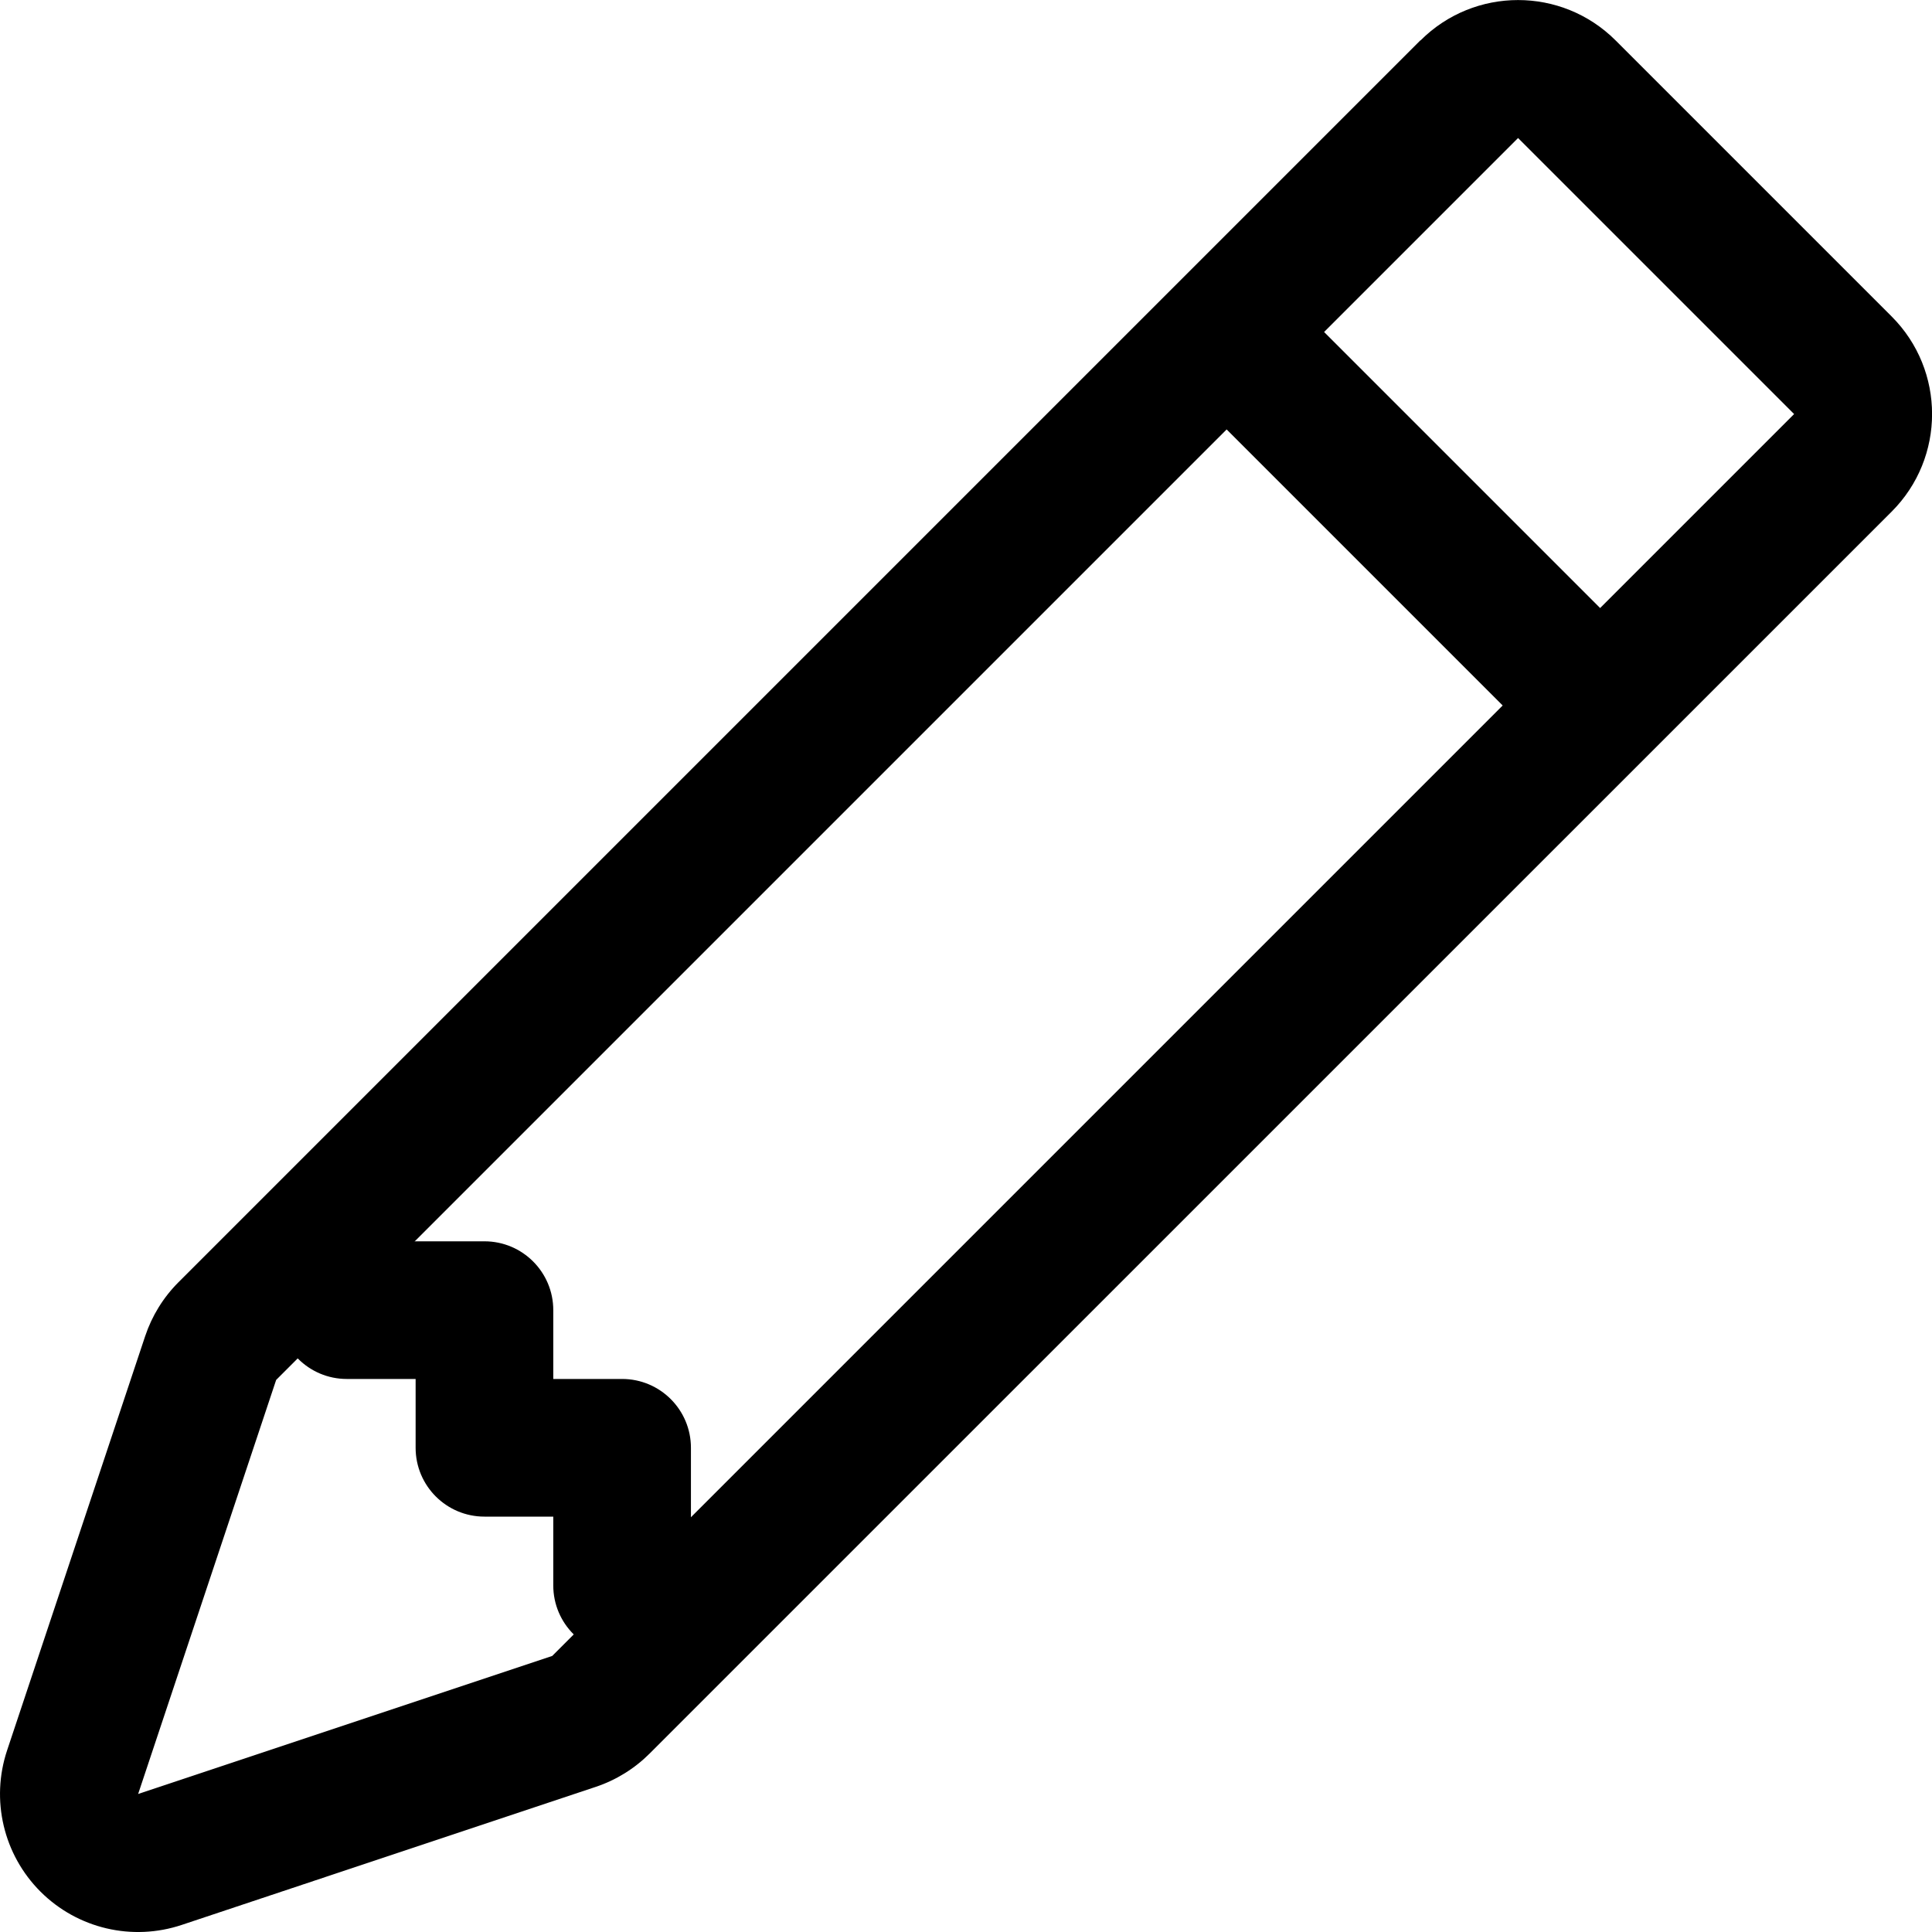
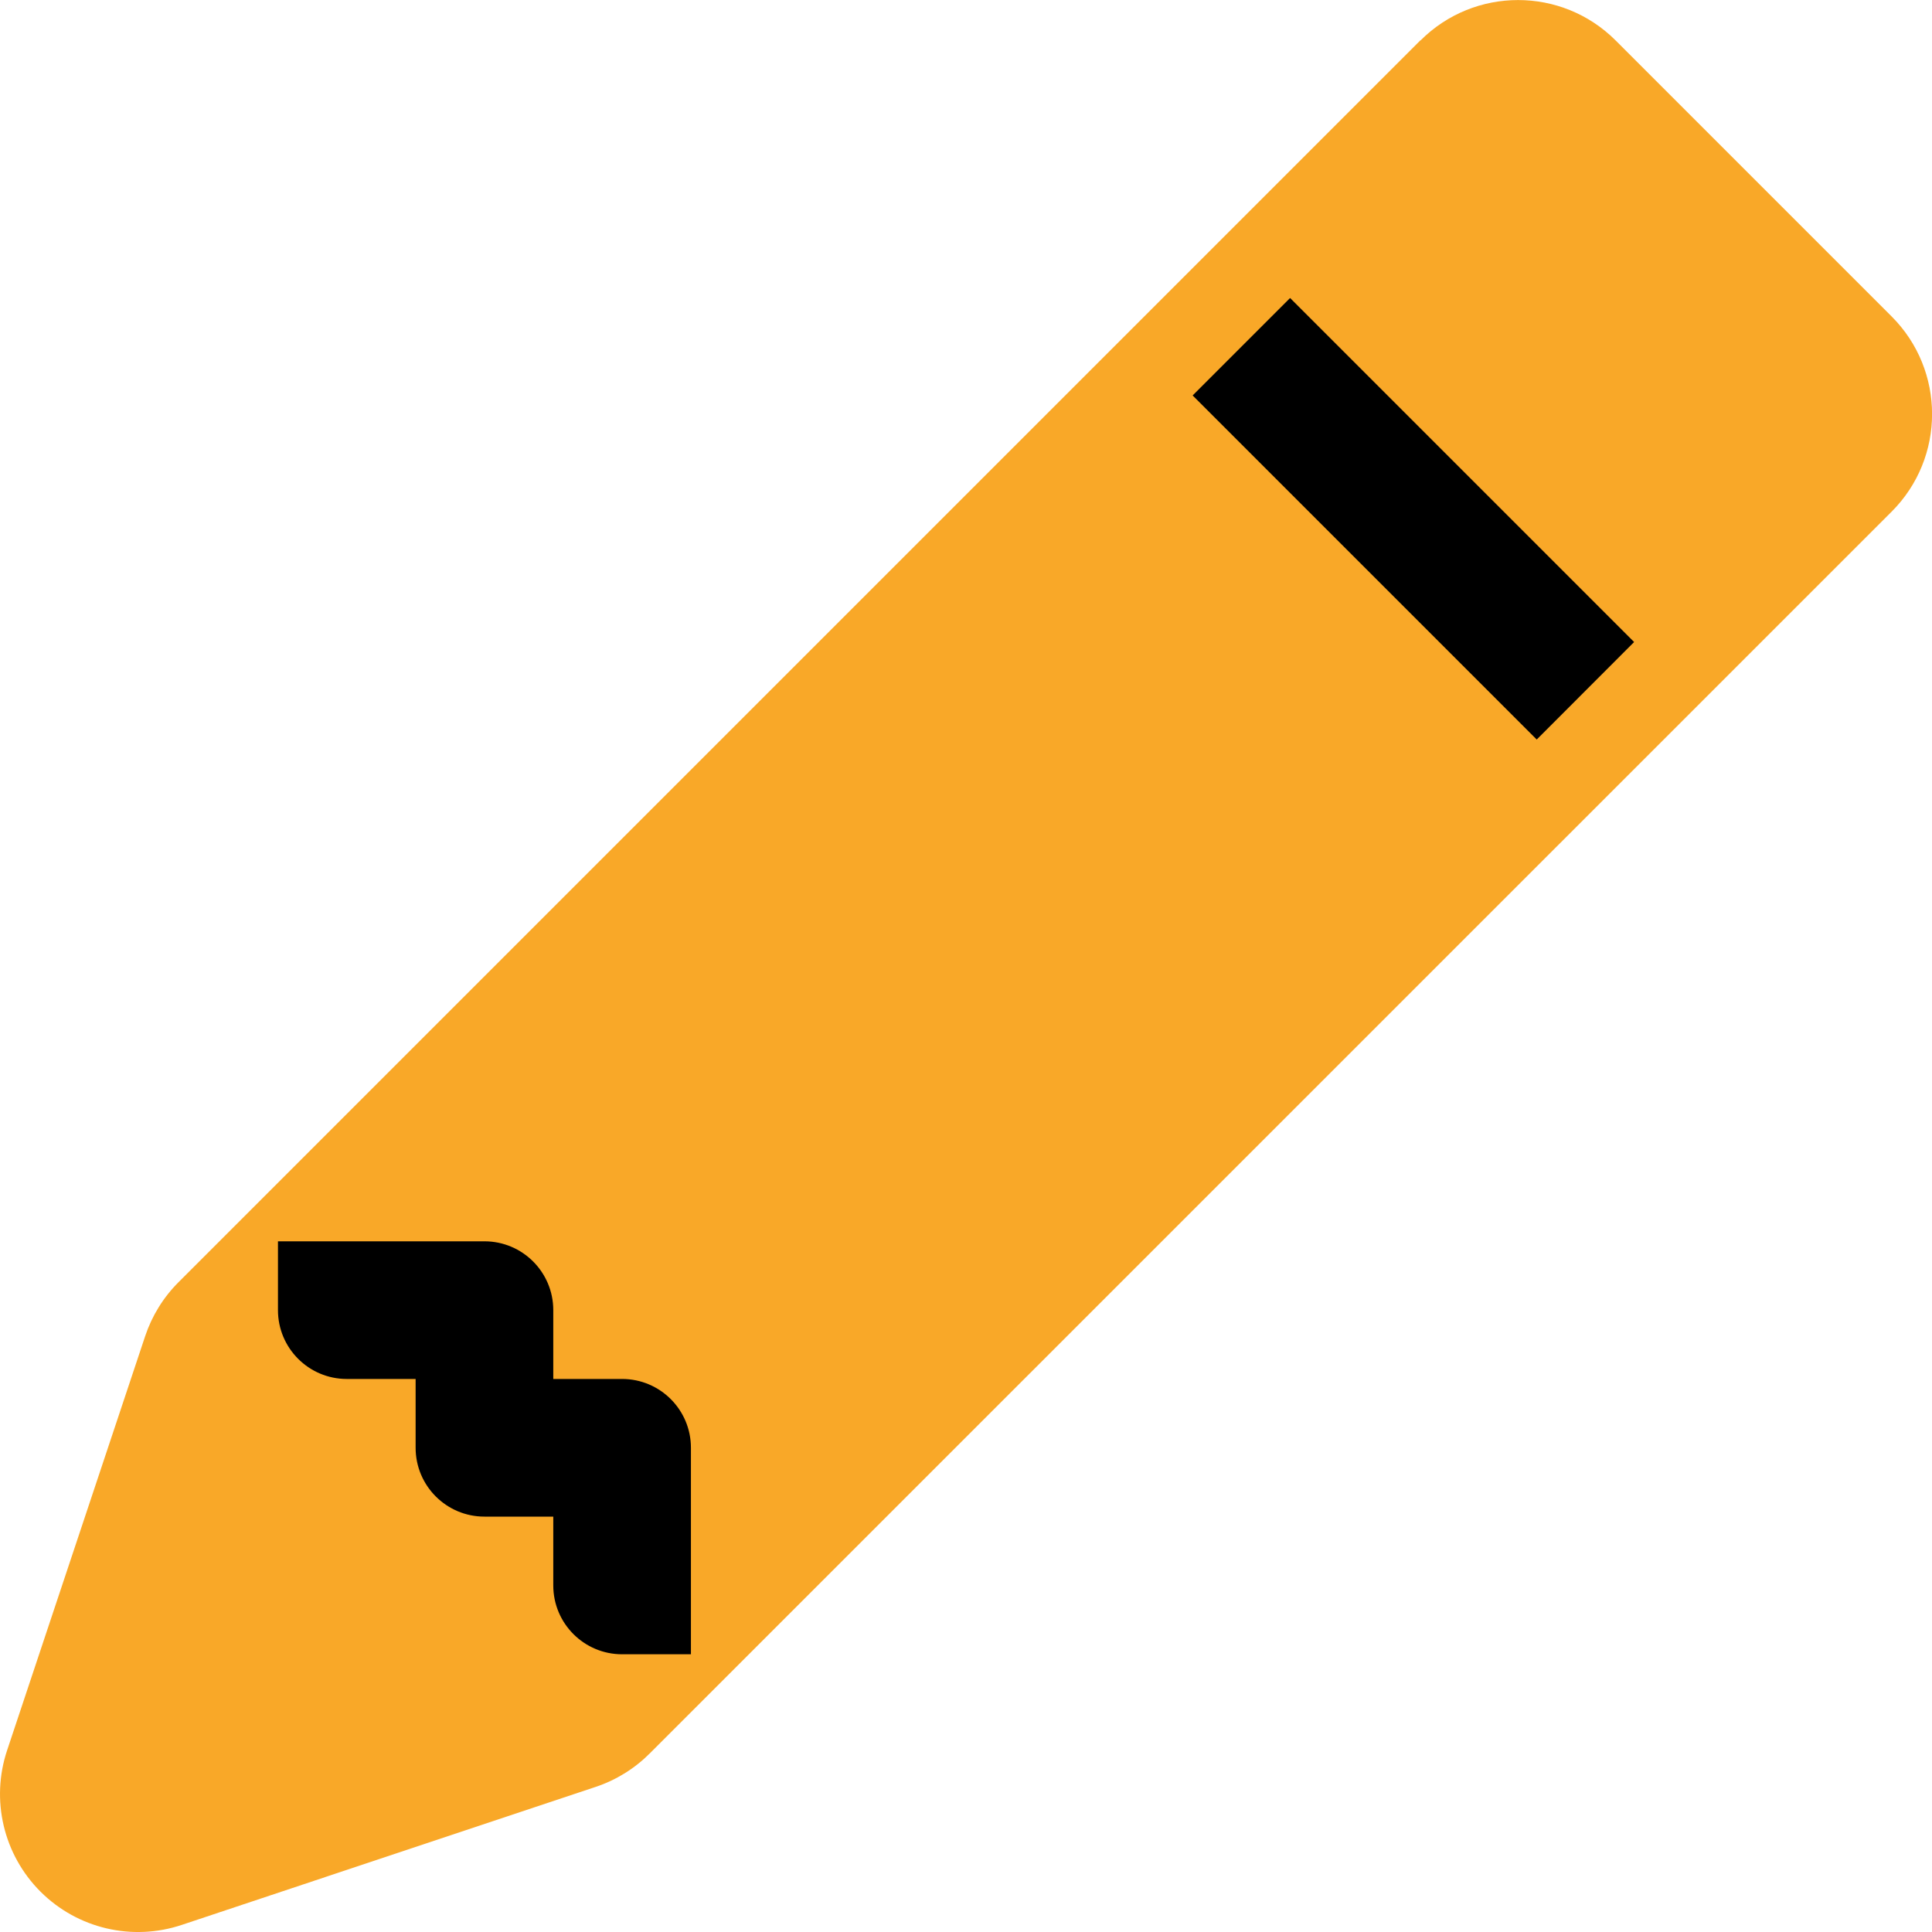
<svg xmlns="http://www.w3.org/2000/svg" width="16" height="16" viewBox="0 0 16 16">
  <g id="pencil" transform="translate(-2.247 -2.25)">
-     <path id="Path_613" data-name="Path 613" d="M14.011,2.585a1.143,1.143,0,0,1,1.616,0l2.286,2.286a1.143,1.143,0,0,1,0,1.616L7.627,16.772a1.143,1.143,0,0,1-.446.276L3.753,18.191a1.143,1.143,0,0,1-1.447-1.446l1.143-3.429a1.143,1.143,0,0,1,.276-.447L14.01,2.584Zm.808.808,2.286,2.286L6.82,15.964,3.391,17.107l1.143-3.429Z" fill-rule="evenodd" />
+     <path id="Path_613" data-name="Path 613" d="M14.011,2.585a1.143,1.143,0,0,1,1.616,0l2.286,2.286a1.143,1.143,0,0,1,0,1.616L7.627,16.772a1.143,1.143,0,0,1-.446.276L3.753,18.191a1.143,1.143,0,0,1-1.447-1.446l1.143-3.429a1.143,1.143,0,0,1,.276-.447L14.01,2.584Zm.808.808,2.286,2.286L6.82,15.964,3.391,17.107l1.143-3.429Z" fill="#f9a828" />
    <path id="Path_614" data-name="Path 614" d="M17.174,10.734,14.325,7.885l.807-.807,2.849,2.849-.806.807ZM6.75,14.89v.57a.57.57,0,0,0,.57.57h.57v.57a.57.57,0,0,0,.57.57h.57v.57a.57.57,0,0,0,.57.57h.57V16.6a.57.57,0,0,0-.57-.57h-.57v-.57a.57.57,0,0,0-.57-.57Z" transform="translate(-2.201 -2.36)" fill-rule="evenodd" />
  </g>
</svg>
